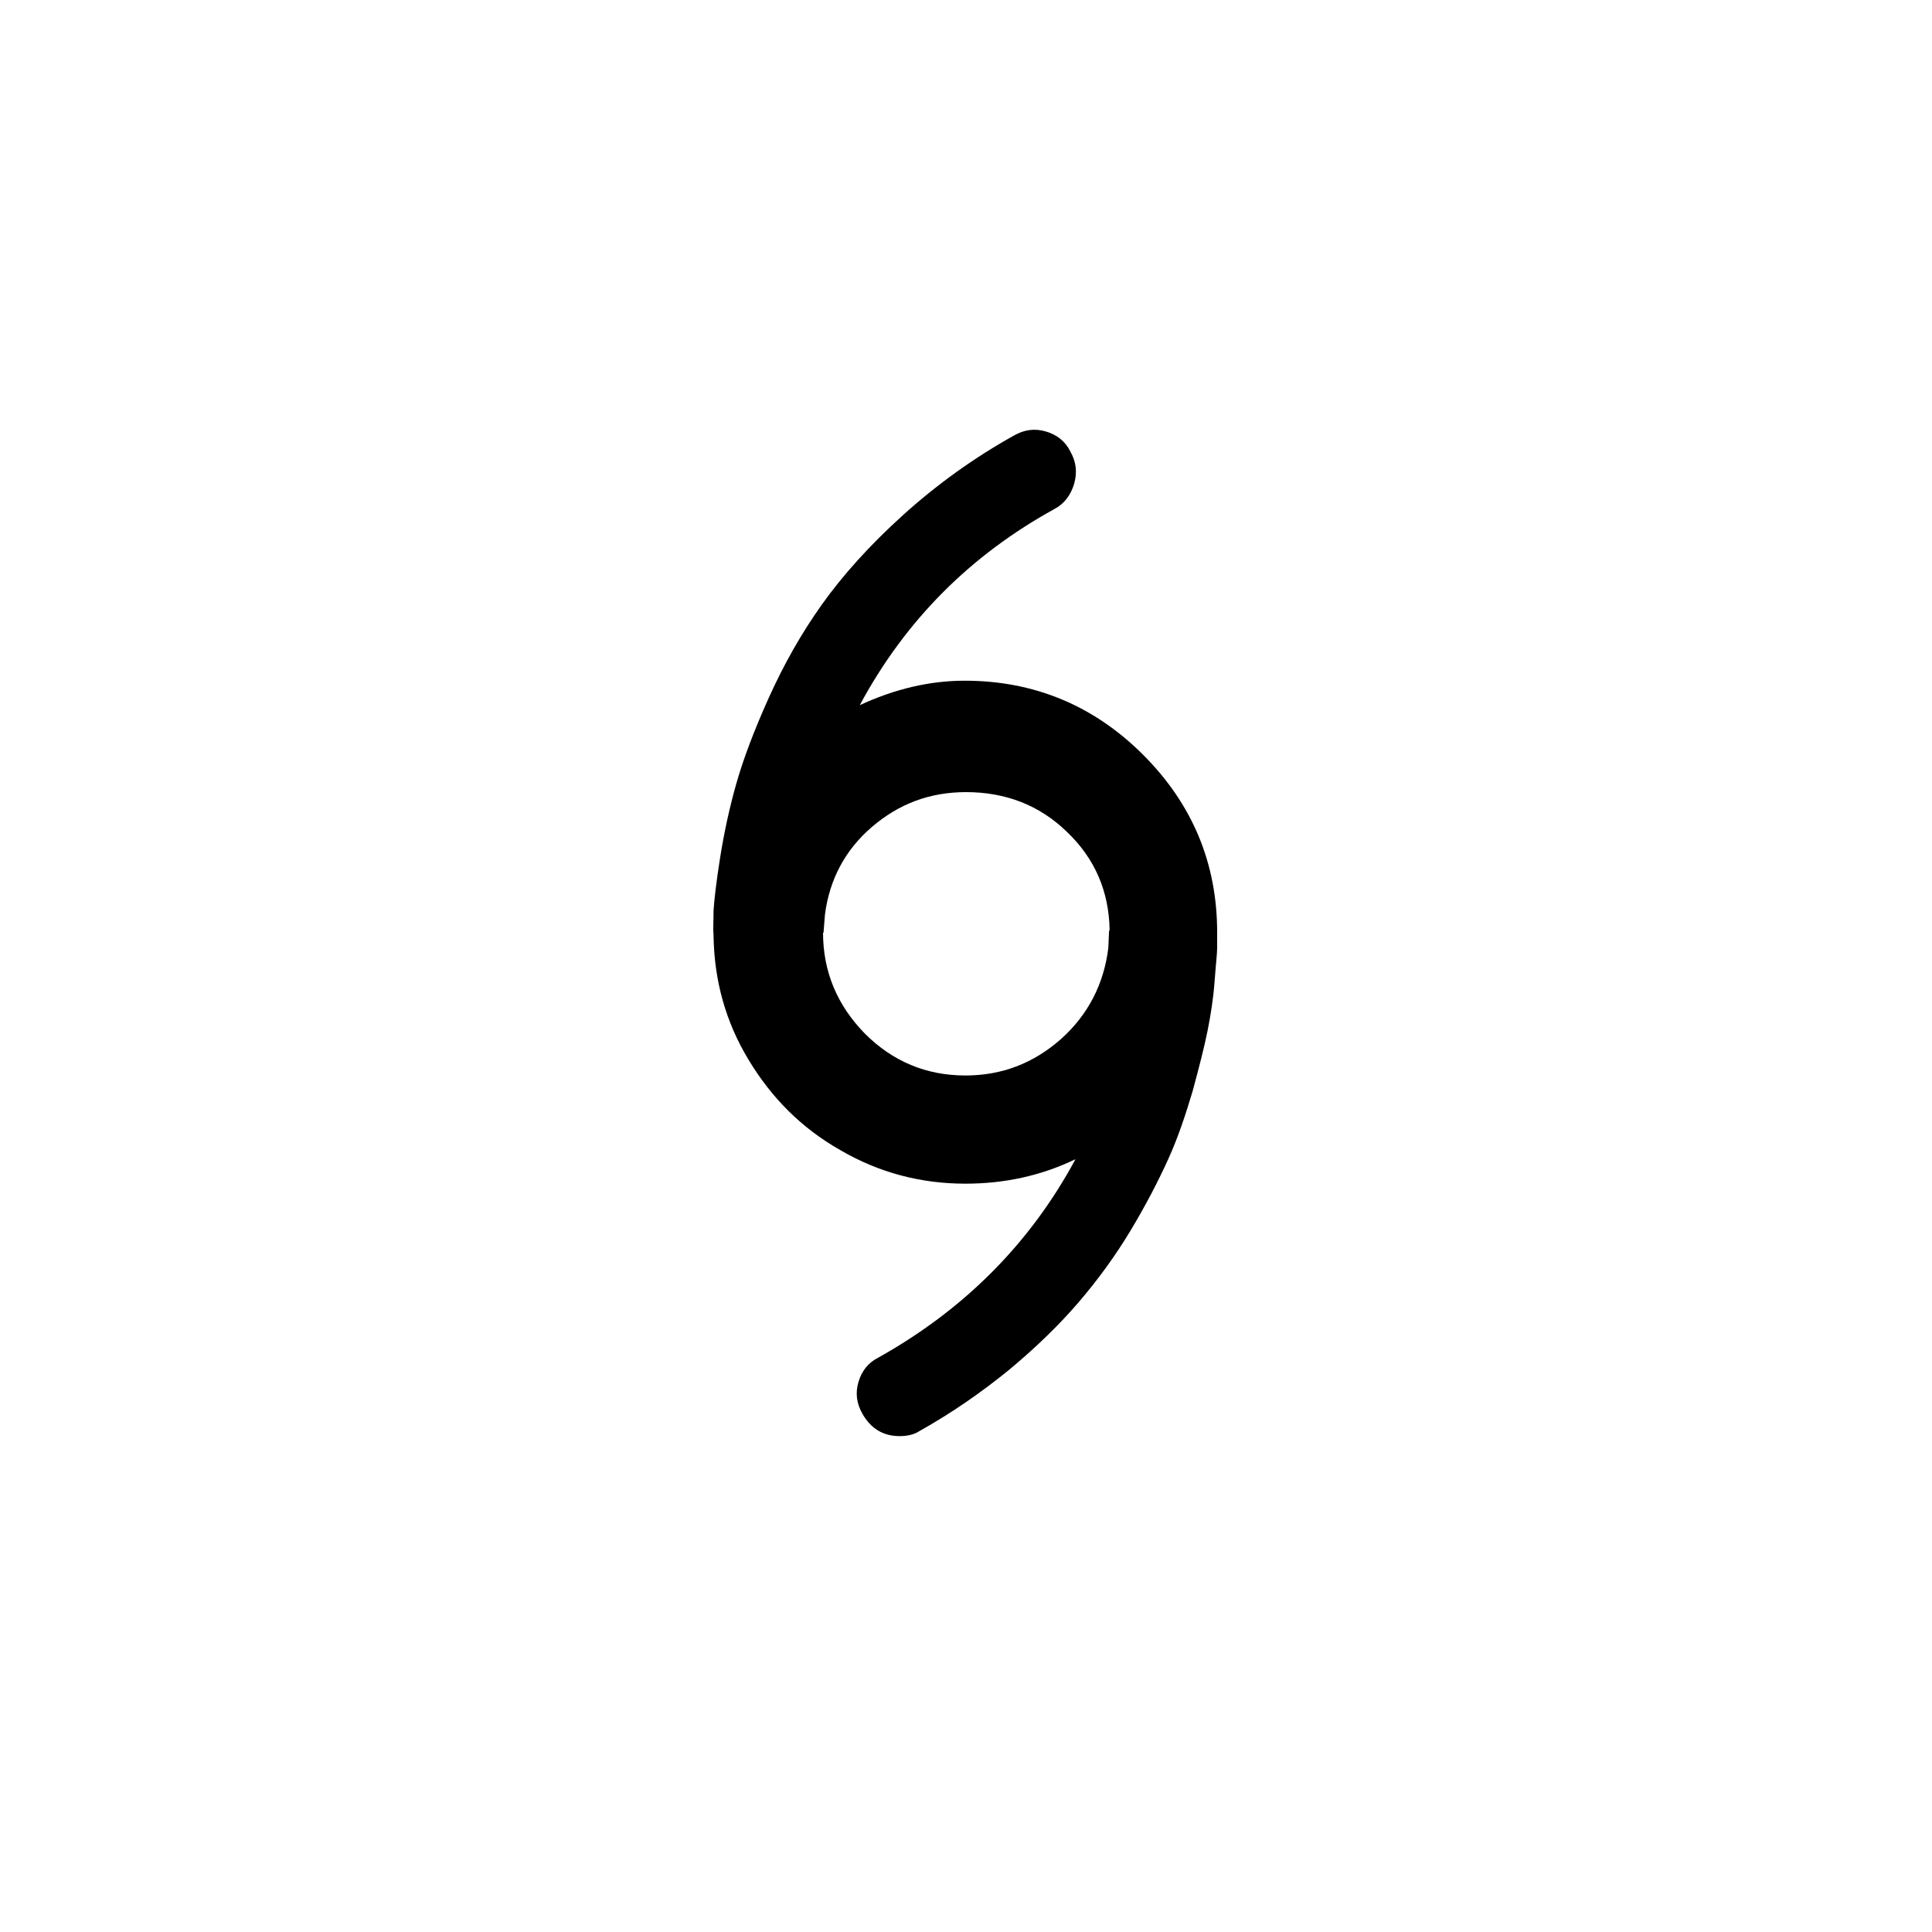
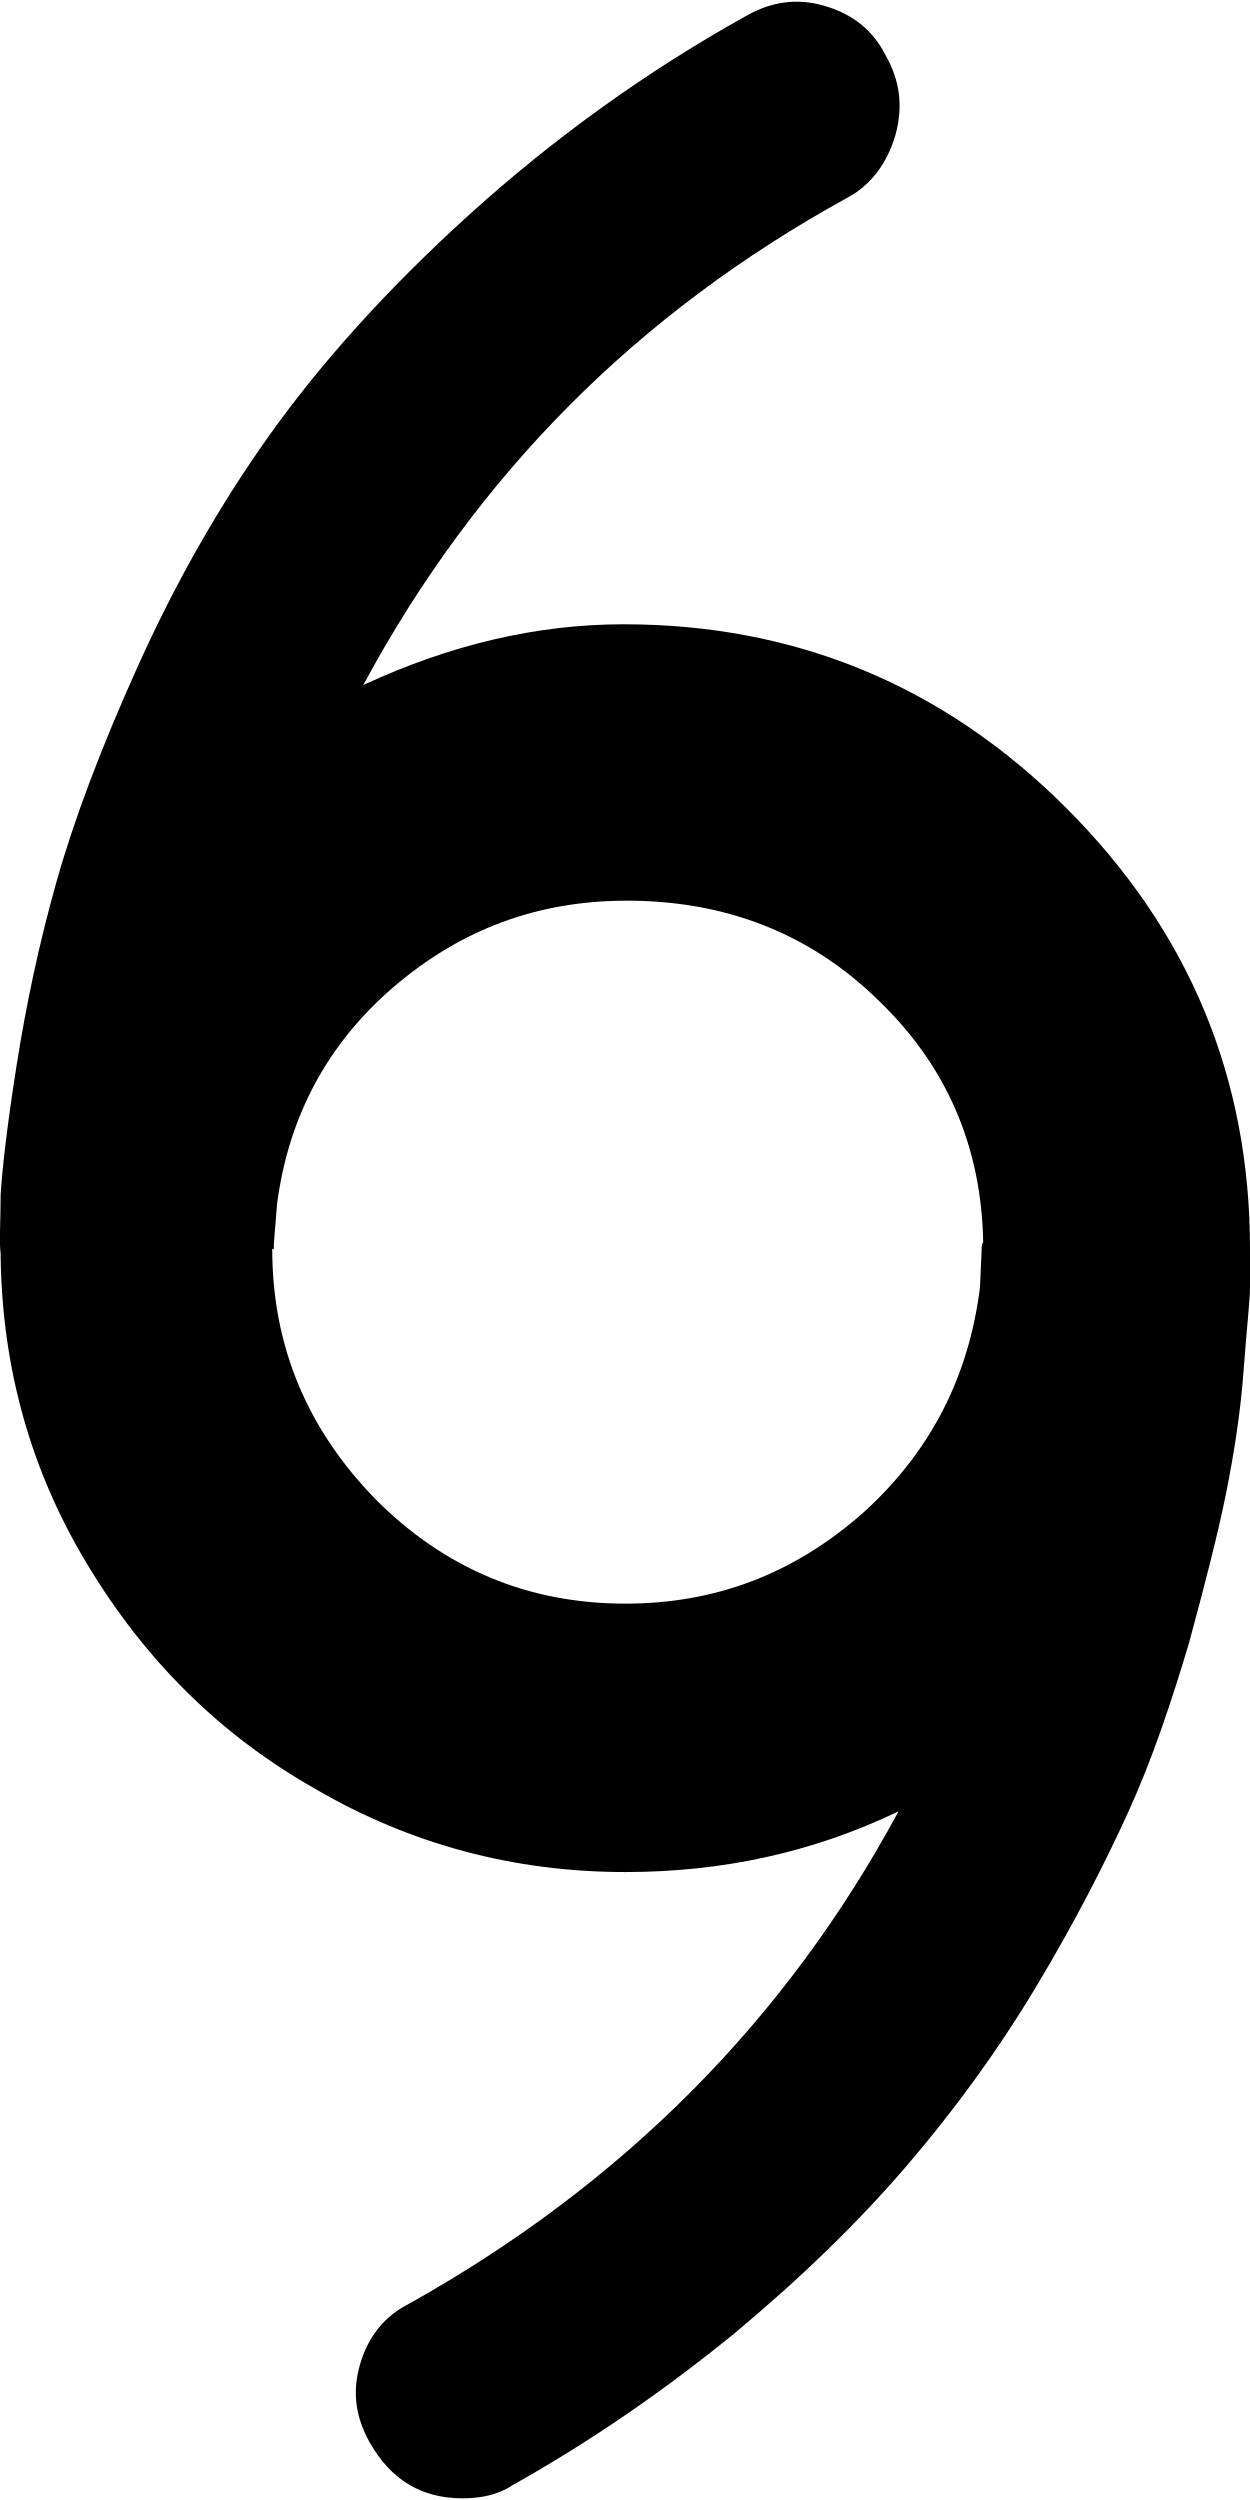
- <svg xmlns="http://www.w3.org/2000/svg" version="1.1" id="Layer_1" x="0px" y="0px" viewBox="0 0 30 30" style="enable-background:new 0 0 30 30;" xml:space="preserve">
-   <path d="M11.08,14.53v-0.02c-0.01-0.08,0-0.2,0-0.37c0.01-0.16,0.04-0.43,0.1-0.81c0.06-0.38,0.14-0.76,0.25-1.15  s0.28-0.84,0.51-1.35c0.23-0.51,0.5-0.99,0.82-1.44C13.08,8.94,13.5,8.47,14.02,8c0.52-0.47,1.1-0.89,1.73-1.24  c0.16-0.09,0.32-0.11,0.49-0.06s0.3,0.15,0.38,0.31c0.09,0.16,0.11,0.32,0.06,0.5c-0.05,0.17-0.15,0.31-0.3,0.39  c-1.31,0.72-2.32,1.73-3.03,3.05c0.54-0.25,1.08-0.38,1.63-0.38c1.07,0,2,0.38,2.77,1.15c0.77,0.77,1.15,1.69,1.15,2.76  c0,0.08,0,0.16,0,0.24c0,0.08-0.02,0.25-0.04,0.52c-0.02,0.27-0.06,0.52-0.11,0.77c-0.05,0.25-0.13,0.56-0.23,0.93  c-0.11,0.37-0.23,0.73-0.38,1.06c-0.15,0.33-0.34,0.7-0.58,1.1s-0.51,0.77-0.81,1.12c-0.3,0.35-0.66,0.7-1.08,1.05  c-0.43,0.35-0.89,0.67-1.39,0.95c-0.09,0.06-0.2,0.08-0.31,0.08c-0.26,0-0.45-0.12-0.58-0.35c-0.09-0.16-0.11-0.32-0.06-0.49  c0.05-0.17,0.15-0.3,0.31-0.38c1.34-0.75,2.36-1.78,3.06-3.08c-0.54,0.26-1.11,0.38-1.71,0.38c-0.69,0-1.34-0.17-1.94-0.52  c-0.6-0.34-1.07-0.81-1.43-1.41C11.27,15.87,11.09,15.23,11.08,14.53z M12.78,14.48c0,0.61,0.22,1.13,0.65,1.57  c0.43,0.43,0.95,0.65,1.56,0.65c0.57,0,1.06-0.19,1.49-0.57c0.42-0.38,0.66-0.85,0.73-1.41l0.01-0.23c0-0.02,0-0.04,0.01-0.05  c-0.01-0.6-0.23-1.11-0.66-1.52c-0.43-0.42-0.96-0.62-1.57-0.62c-0.56,0-1.04,0.18-1.46,0.54s-0.66,0.82-0.73,1.36l-0.02,0.25V14.48  z" />
+ <svg xmlns="http://www.w3.org/2000/svg" version="1.1" id="Layer_1" x="0px" y="0px" viewBox="0 0 7.824 15.627" xml:space="preserve" width="256" height="512">
+   <defs id="defs1" />
+   <path d="m 0.004,7.857 v -0.02 c -0.01,-0.08 0,-0.2 0,-0.37 0.01,-0.16 0.04,-0.43 0.1,-0.81 0.06,-0.38 0.14,-0.76 0.25,-1.15 0.11,-0.39 0.28,-0.84 0.51,-1.35 0.23,-0.51 0.5,-0.99 0.82,-1.44 0.32,-0.45 0.74,-0.92 1.26,-1.39 0.52,-0.47 1.1,-0.89 1.73,-1.24 0.16,-0.09 0.32,-0.11 0.49,-0.06 0.17,0.05 0.3,0.15 0.38,0.31 0.09,0.16 0.11,0.32 0.06,0.5 -0.05,0.17 -0.15,0.31 -0.3,0.39 -1.31,0.72 -2.32,1.73 -3.03,3.05 0.54,-0.25 1.08,-0.38 1.63,-0.38 1.07,0 2,0.38 2.77,1.15 0.77,0.77 1.15,1.69 1.15,2.76 0,0.08 0,0.16 0,0.24 0,0.08 -0.02,0.25 -0.04,0.52 -0.02,0.27 -0.06,0.52 -0.11,0.77 -0.05,0.25 -0.13,0.56 -0.23,0.93 -0.11,0.37 -0.23,0.73 -0.38,1.06 -0.15,0.33 -0.34,0.7 -0.58,1.1 -0.24,0.4 -0.51,0.77 -0.81,1.12 -0.3,0.35 -0.66,0.7 -1.08,1.05 -0.43,0.35 -0.89,0.67 -1.39,0.95 -0.09,0.06 -0.2,0.08 -0.31,0.08 -0.26,0 -0.45,-0.12 -0.58,-0.35 -0.09,-0.16 -0.11,-0.32 -0.06,-0.49 0.05,-0.17 0.15,-0.3 0.31,-0.38 1.34,-0.75 2.36,-1.78 3.06,-3.08 -0.54,0.26 -1.11,0.38 -1.71,0.38 -0.69,0 -1.34,-0.17 -1.94,-0.52 -0.6,-0.34 -1.07,-0.81 -1.43,-1.41 -0.35,-0.58 -0.53,-1.22 -0.54,-1.92 z m 1.7,-0.05 c 0,0.61 0.22,1.13 0.65,1.57 0.43,0.43 0.95,0.65 1.56,0.65 0.57,0 1.06,-0.19 1.49,-0.57 0.42,-0.38 0.66,-0.85 0.73,-1.41 l 0.01,-0.23 c 0,-0.02 0,-0.04 0.01,-0.05 -0.01,-0.6 -0.23,-1.11 -0.66,-1.52 -0.43,-0.42 -0.96,-0.62 -1.57,-0.62 -0.56,0 -1.04,0.18 -1.46,0.54 -0.42,0.36 -0.66,0.82 -0.73,1.36 l -0.02,0.25 v 0.03 z" id="path1" />
</svg>
